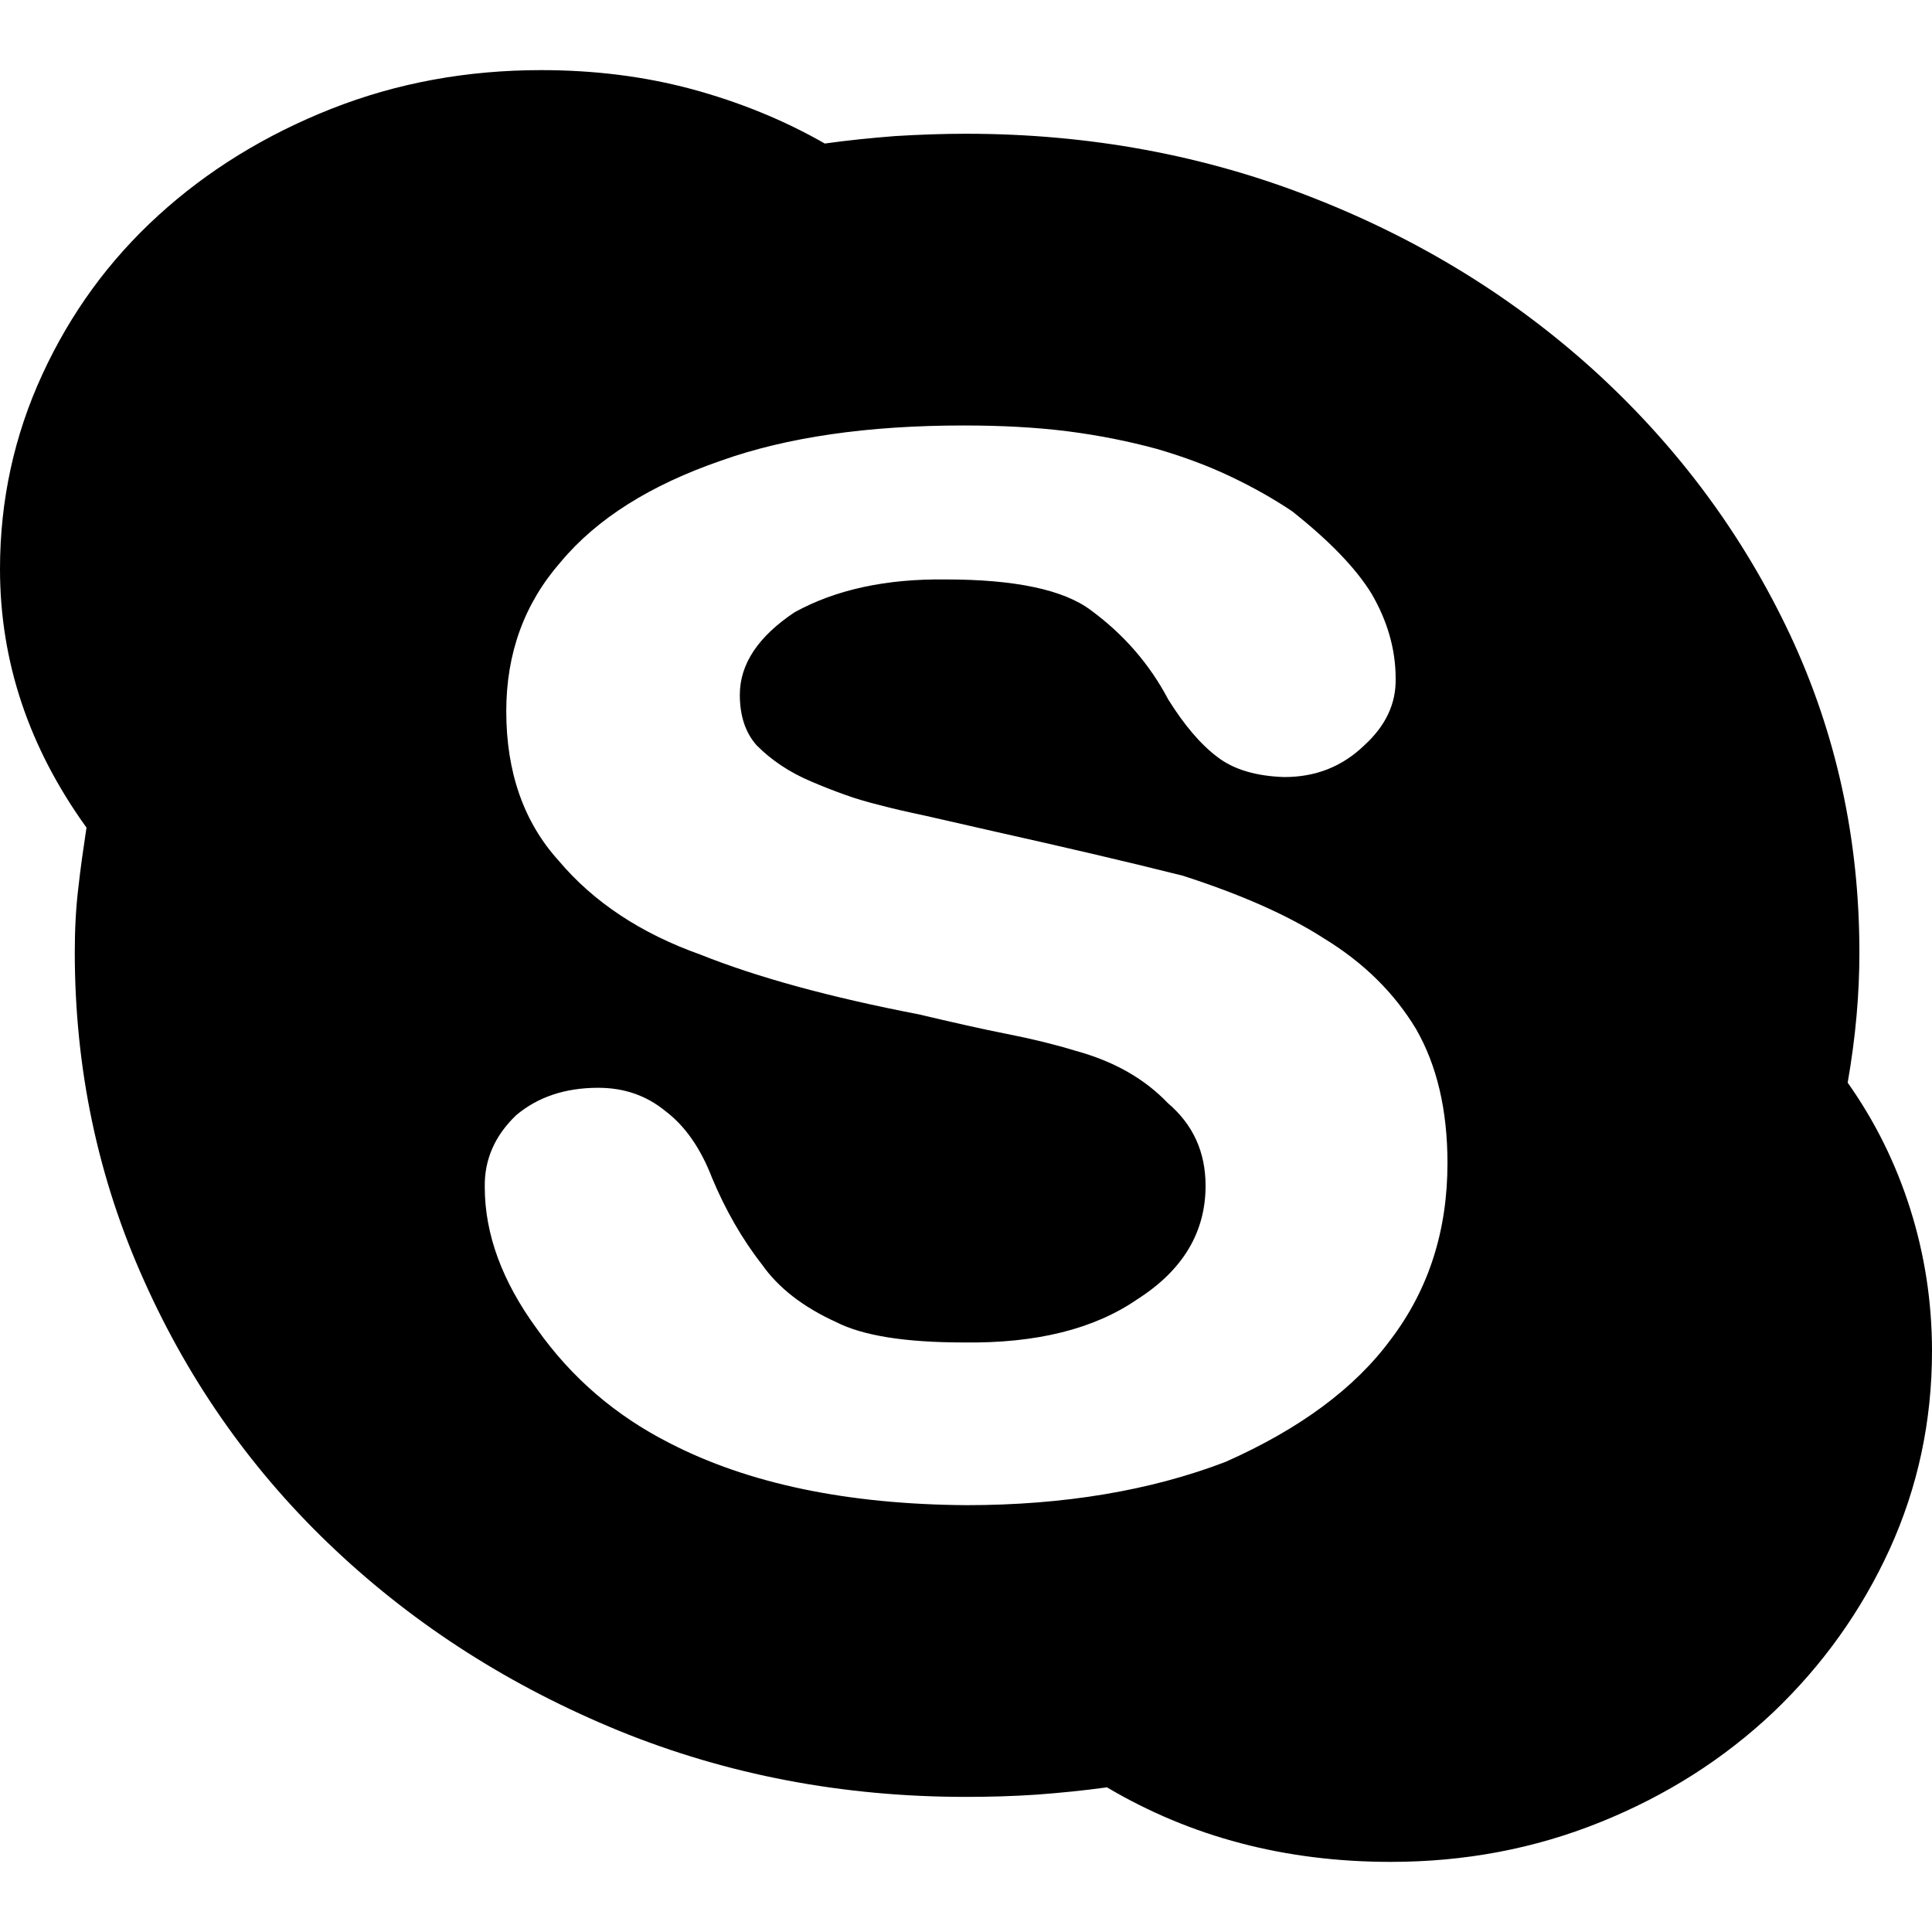
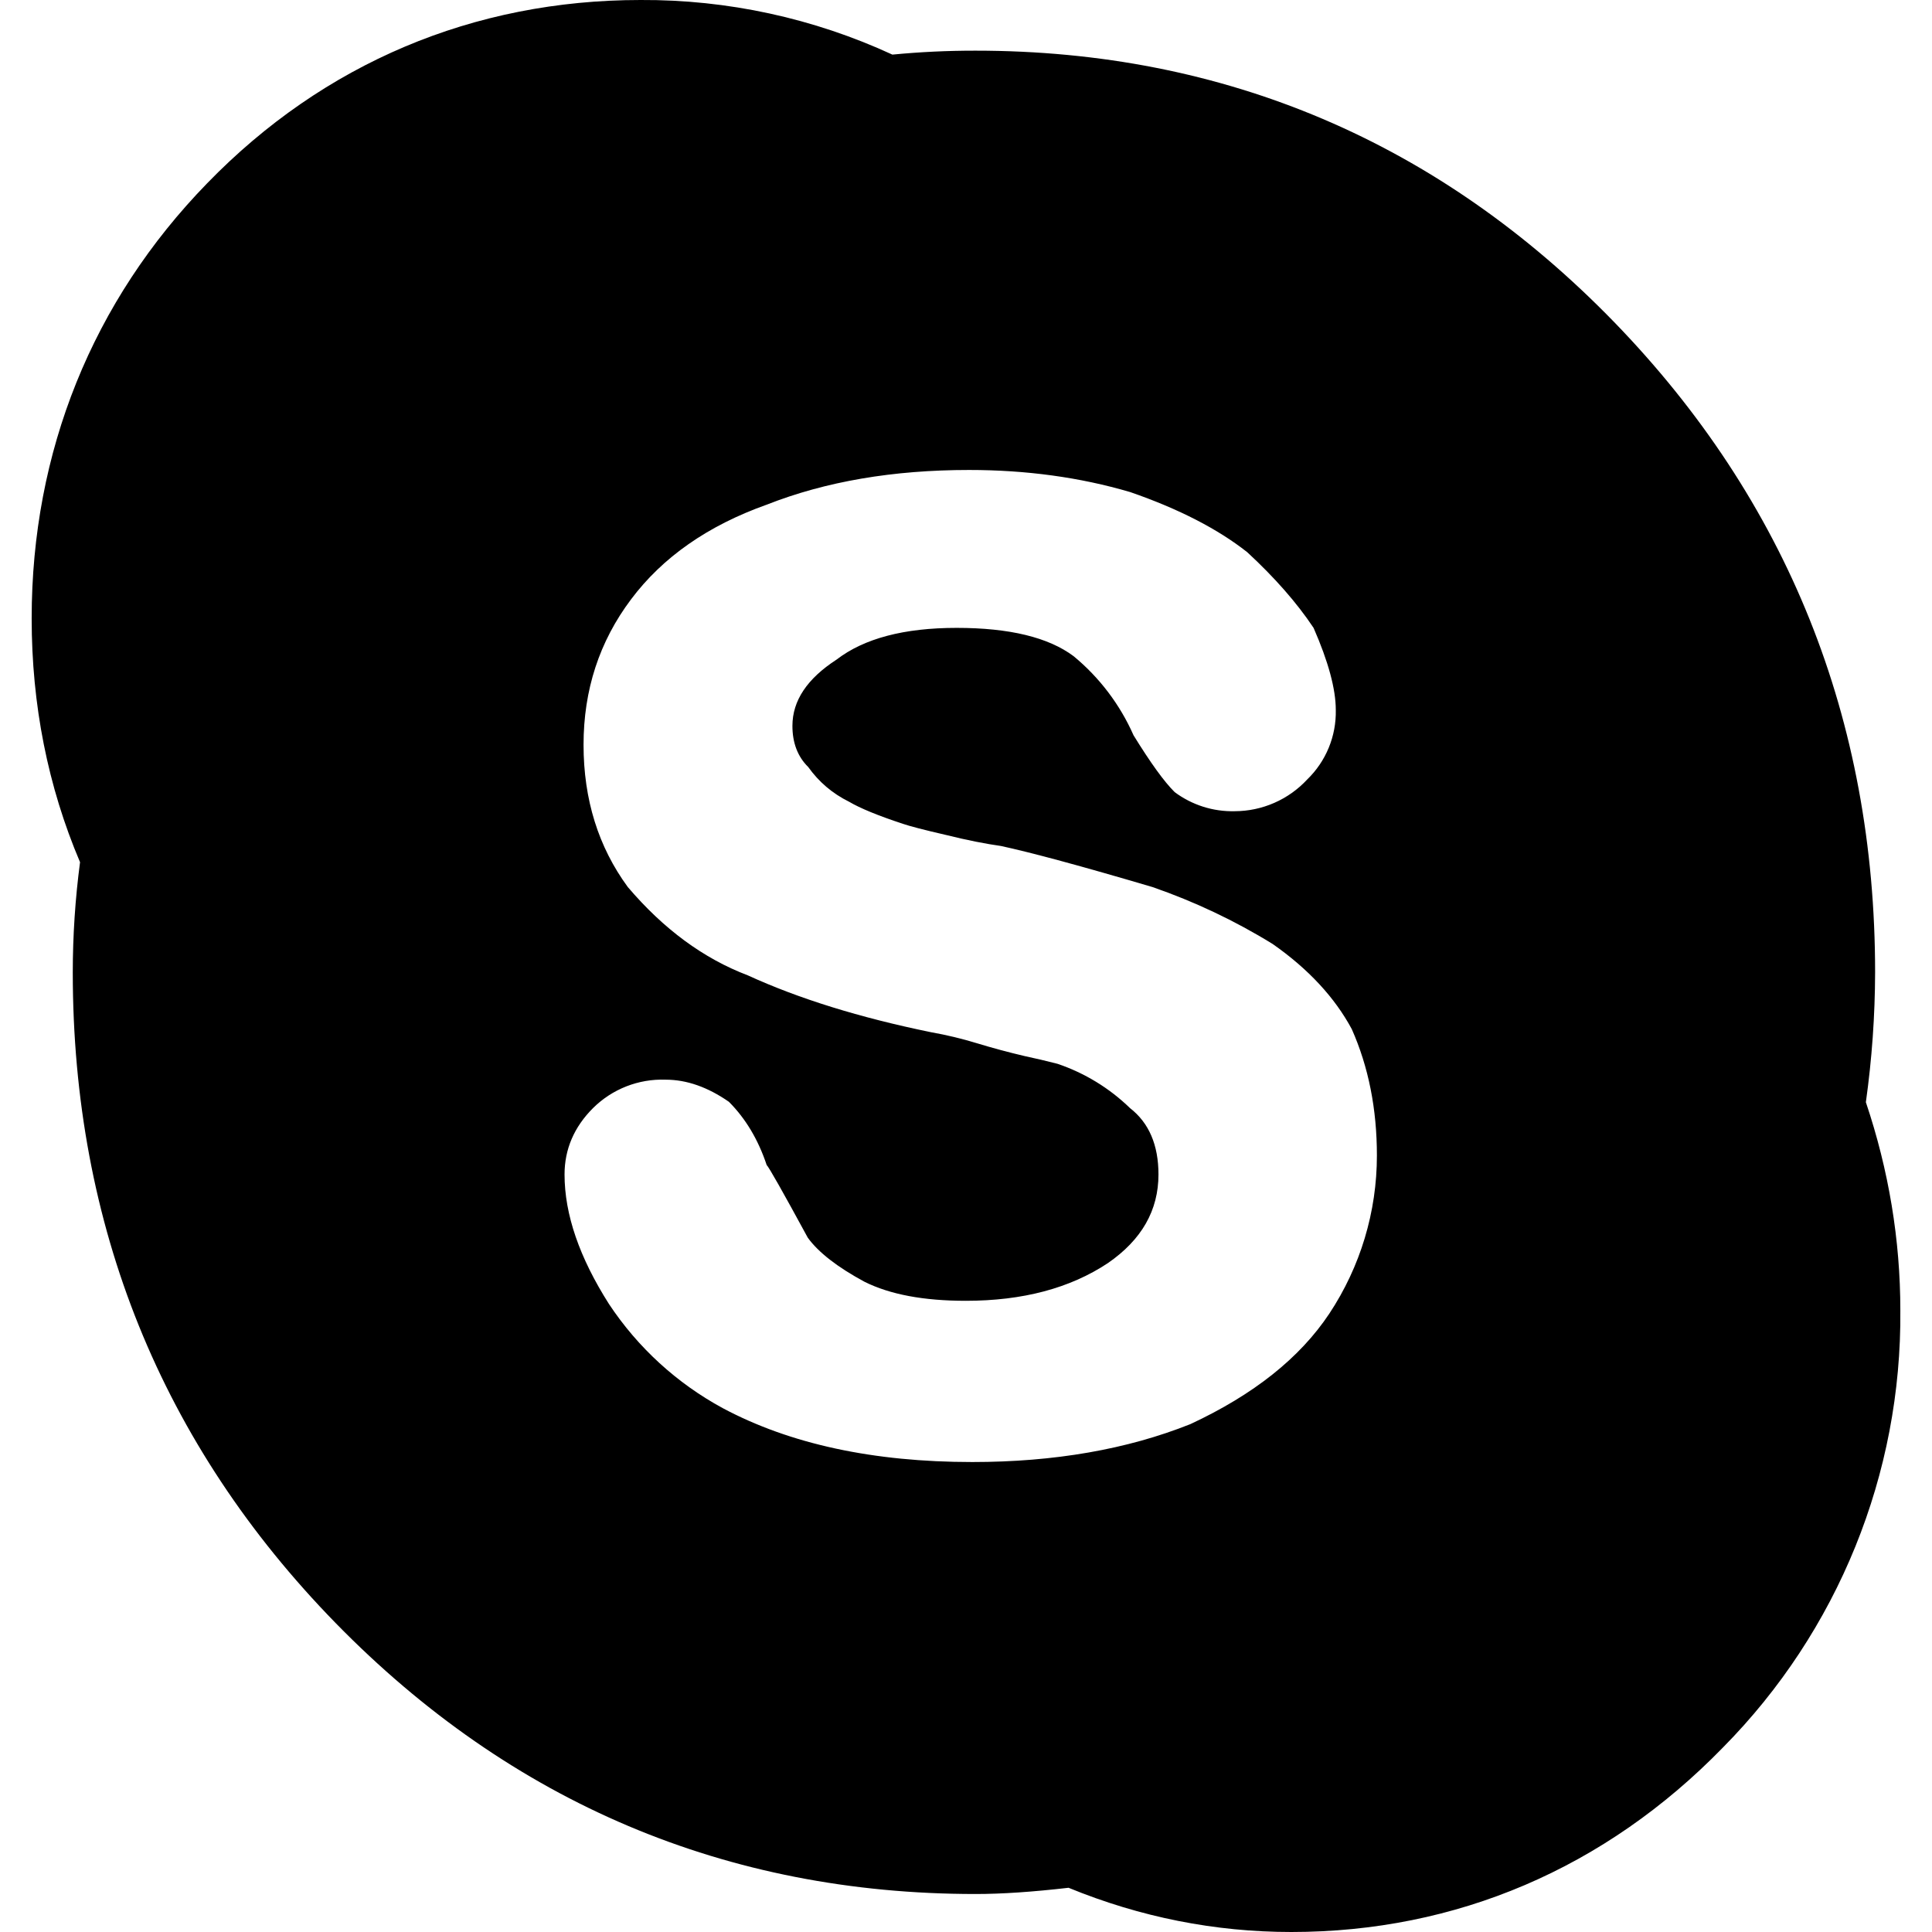
- <svg xmlns="http://www.w3.org/2000/svg" version="1.1" id="Capa_1" x="0px" y="0px" viewBox="0 0 24.08 24.08" style="enable-background:new 0 0 24.08 24.08;" xml:space="preserve" width="512px" height="512px">
-   <g>
-     <path d="M23.029,13.494c0.34,0.481,0.599,1.003,0.78,1.575c0.18,0.57,0.271,1.16,0.271,1.771c0,0.875-0.177,1.697-0.527,2.467   c-0.351,0.768-0.834,1.445-1.45,2.033c-0.616,0.582-1.333,1.039-2.157,1.371s-1.691,0.495-2.613,0.495   c-1.313,0-2.491-0.31-3.536-0.929c-0.29,0.04-0.582,0.069-0.877,0.091c-0.296,0.02-0.589,0.028-0.882,0.028   c-1.534,0-2.974-0.275-4.321-0.823c-1.344-0.551-2.521-1.299-3.535-2.252c-1.011-0.949-1.808-2.068-2.382-3.349   c-0.579-1.281-0.868-2.65-0.868-4.105c0-0.282,0.014-0.55,0.044-0.798c0.027-0.248,0.064-0.501,0.102-0.754   C0.358,9.316,0,8.243,0,7.092c0-0.856,0.177-1.665,0.528-2.426c0.35-0.76,0.83-1.421,1.446-1.982C2.59,2.122,3.311,1.68,4.13,1.356   c0.821-0.324,1.692-0.482,2.614-0.482c0.664,0,1.287,0.078,1.879,0.237c0.592,0.161,1.146,0.385,1.657,0.678   c0.289-0.041,0.585-0.07,0.877-0.093c0.296-0.018,0.592-0.029,0.881-0.029c1.539,0,2.984,0.268,4.335,0.801   c1.348,0.529,2.528,1.262,3.542,2.192c1.014,0.934,1.813,2.015,2.393,3.245c0.578,1.232,0.867,2.554,0.867,3.962   C23.176,12.386,23.128,12.929,23.029,13.494z M17.333,16.696c0.474-0.624,0.708-1.357,0.708-2.199c0-0.663-0.132-1.22-0.392-1.672   c-0.271-0.45-0.653-0.827-1.146-1.128c-0.453-0.292-1.042-0.551-1.763-0.783c-0.725-0.182-1.494-0.36-2.307-0.542l-0.891-0.203   c-0.239-0.051-0.429-0.094-0.572-0.133c-0.159-0.039-0.306-0.082-0.446-0.133c-0.132-0.047-0.272-0.102-0.412-0.162   C9.84,9.627,9.612,9.472,9.431,9.29c-0.14-0.157-0.21-0.368-0.21-0.63c0-0.383,0.228-0.725,0.681-1.028   c0.513-0.283,1.14-0.419,1.885-0.41c0.861,0,1.466,0.127,1.807,0.382c0.412,0.302,0.735,0.674,0.966,1.113   c0.201,0.322,0.405,0.562,0.616,0.72c0.201,0.154,0.48,0.237,0.831,0.248c0.395,0,0.722-0.131,0.997-0.395   c0.269-0.246,0.398-0.523,0.391-0.835c0-0.361-0.102-0.716-0.302-1.058c-0.198-0.321-0.531-0.663-0.99-1.026   c-0.232-0.156-0.487-0.299-0.762-0.43c-0.276-0.132-0.586-0.248-0.923-0.346c-0.353-0.096-0.724-0.17-1.115-0.22   c-0.392-0.049-0.82-0.072-1.294-0.072c-1.194,0-2.201,0.146-3.021,0.438c-0.881,0.304-1.548,0.722-2,1.264   C6.536,7.521,6.31,8.141,6.31,8.865c0,0.762,0.219,1.382,0.651,1.86c0.435,0.517,1.024,0.908,1.769,1.173   c0.708,0.283,1.613,0.531,2.723,0.745c0.415,0.098,0.778,0.181,1.099,0.244c0.316,0.062,0.603,0.133,0.854,0.21   c0.473,0.129,0.857,0.345,1.15,0.652c0.313,0.266,0.47,0.608,0.47,1.03c0,0.583-0.286,1.055-0.851,1.415   c-0.534,0.369-1.256,0.551-2.165,0.538c-0.728,0-1.255-0.084-1.589-0.254c-0.415-0.189-0.721-0.429-0.922-0.715   c-0.255-0.326-0.459-0.688-0.623-1.079c-0.143-0.371-0.336-0.651-0.588-0.84c-0.235-0.191-0.51-0.286-0.833-0.286   c-0.412,0-0.752,0.115-1.021,0.341c-0.269,0.257-0.398,0.558-0.392,0.896c0,0.589,0.218,1.178,0.65,1.768   c0.429,0.607,0.98,1.081,1.651,1.422c0.983,0.508,2.218,0.765,3.702,0.775c1.211,0,2.29-0.18,3.229-0.539   C16.196,17.812,16.884,17.305,17.333,16.696z" />
-     <g>
- 	</g>
-     <g>
- 	</g>
-     <g>
- 	</g>
-     <g>
- 	</g>
-     <g>
- 	</g>
-     <g>
- 	</g>
-     <g>
- 	</g>
-     <g>
- 	</g>
-     <g>
- 	</g>
-     <g>
- 	</g>
-     <g>
- 	</g>
-     <g>
- 	</g>
-     <g>
- 	</g>
-     <g>
- 	</g>
-     <g>
- 	</g>
-   </g>
-   <g>
- </g>
-   <g>
- </g>
-   <g>
- </g>
-   <g>
- </g>
-   <g>
- </g>
-   <g>
- </g>
-   <g>
- </g>
-   <g>
- </g>
-   <g>
- </g>
-   <g>
- </g>
-   <g>
- </g>
-   <g>
- </g>
-   <g>
- </g>
-   <g>
- </g>
-   <g>
- </g>
+ <svg xmlns="http://www.w3.org/2000/svg" viewBox="0 0 18.61 18.61" width="512" height="512">
+   <path d="M17.973 10.617a9.16 9.16 0 0 0 .089-1.251c0-2.437-.846-4.544-2.513-6.263C13.864 1.368 11.794.488 9.397.488a8.21 8.21 0 0 0-.801.038A5.716 5.716 0 0 0 6.17 0C4.561 0 3.117.61 1.996 1.765.891 2.9.305 4.35.305 5.957c0 .832.156 1.619.466 2.348a8.15 8.15 0 0 0-.07 1.062c0 2.438.853 4.547 2.532 6.267 1.693 1.732 3.768 2.61 6.164 2.61.254 0 .547-.02.896-.06.69.283 1.409.426 2.146.426 1.588 0 3.025-.614 4.157-1.777a5.912 5.912 0 0 0 1.709-4.211c0-.677-.111-1.349-.332-2.005zm-5.168 2.036c-.284.427-.729.781-1.339 1.065-.609.243-1.31.365-2.1.365-.954 0-1.756-.173-2.404-.519a3.068 3.068 0 0 1-1.096-1.003c-.284-.447-.428-.862-.428-1.248 0-.243.092-.457.274-.639a.945.945 0 0 1 .7-.274c.203 0 .406.072.609.213.162.162.283.366.364.609.021.02.153.253.396.7.102.141.284.283.547.425.245.122.568.183.975.183.548 0 1.005-.121 1.37-.364.324-.224.486-.507.486-.853 0-.284-.092-.498-.274-.639a1.856 1.856 0 0 0-.699-.427 7.63 7.63 0 0 0-.319-.075 7.329 7.329 0 0 1-.457-.123 3.733 3.733 0 0 0-.441-.106c-.689-.141-1.277-.324-1.766-.548-.426-.162-.811-.445-1.156-.851-.283-.386-.426-.843-.426-1.37 0-.528.152-.994.457-1.4.304-.406.74-.711 1.308-.913.569-.224 1.219-.334 1.949-.334.548 0 1.066.07 1.552.213.468.162.843.355 1.127.579.263.243.477.486.639.729.142.324.214.589.214.791a.904.904 0 0 1-.275.669.956.956 0 0 1-.699.306.929.929 0 0 1-.578-.184c-.102-.101-.233-.283-.396-.547a2.072 2.072 0 0 0-.577-.762c-.243-.182-.619-.273-1.127-.273-.507 0-.892.102-1.156.305-.284.184-.426.396-.426.639 0 .162.05.296.152.396.102.143.232.255.396.336.102.06.274.132.518.212.061.021.197.057.41.106.213.053.391.087.533.107.283.061.771.192 1.461.396.406.141.791.323 1.156.548.346.242.599.517.762.82.162.365.242.771.242 1.217a2.756 2.756 0 0 1-.458 1.523z" />
</svg>
